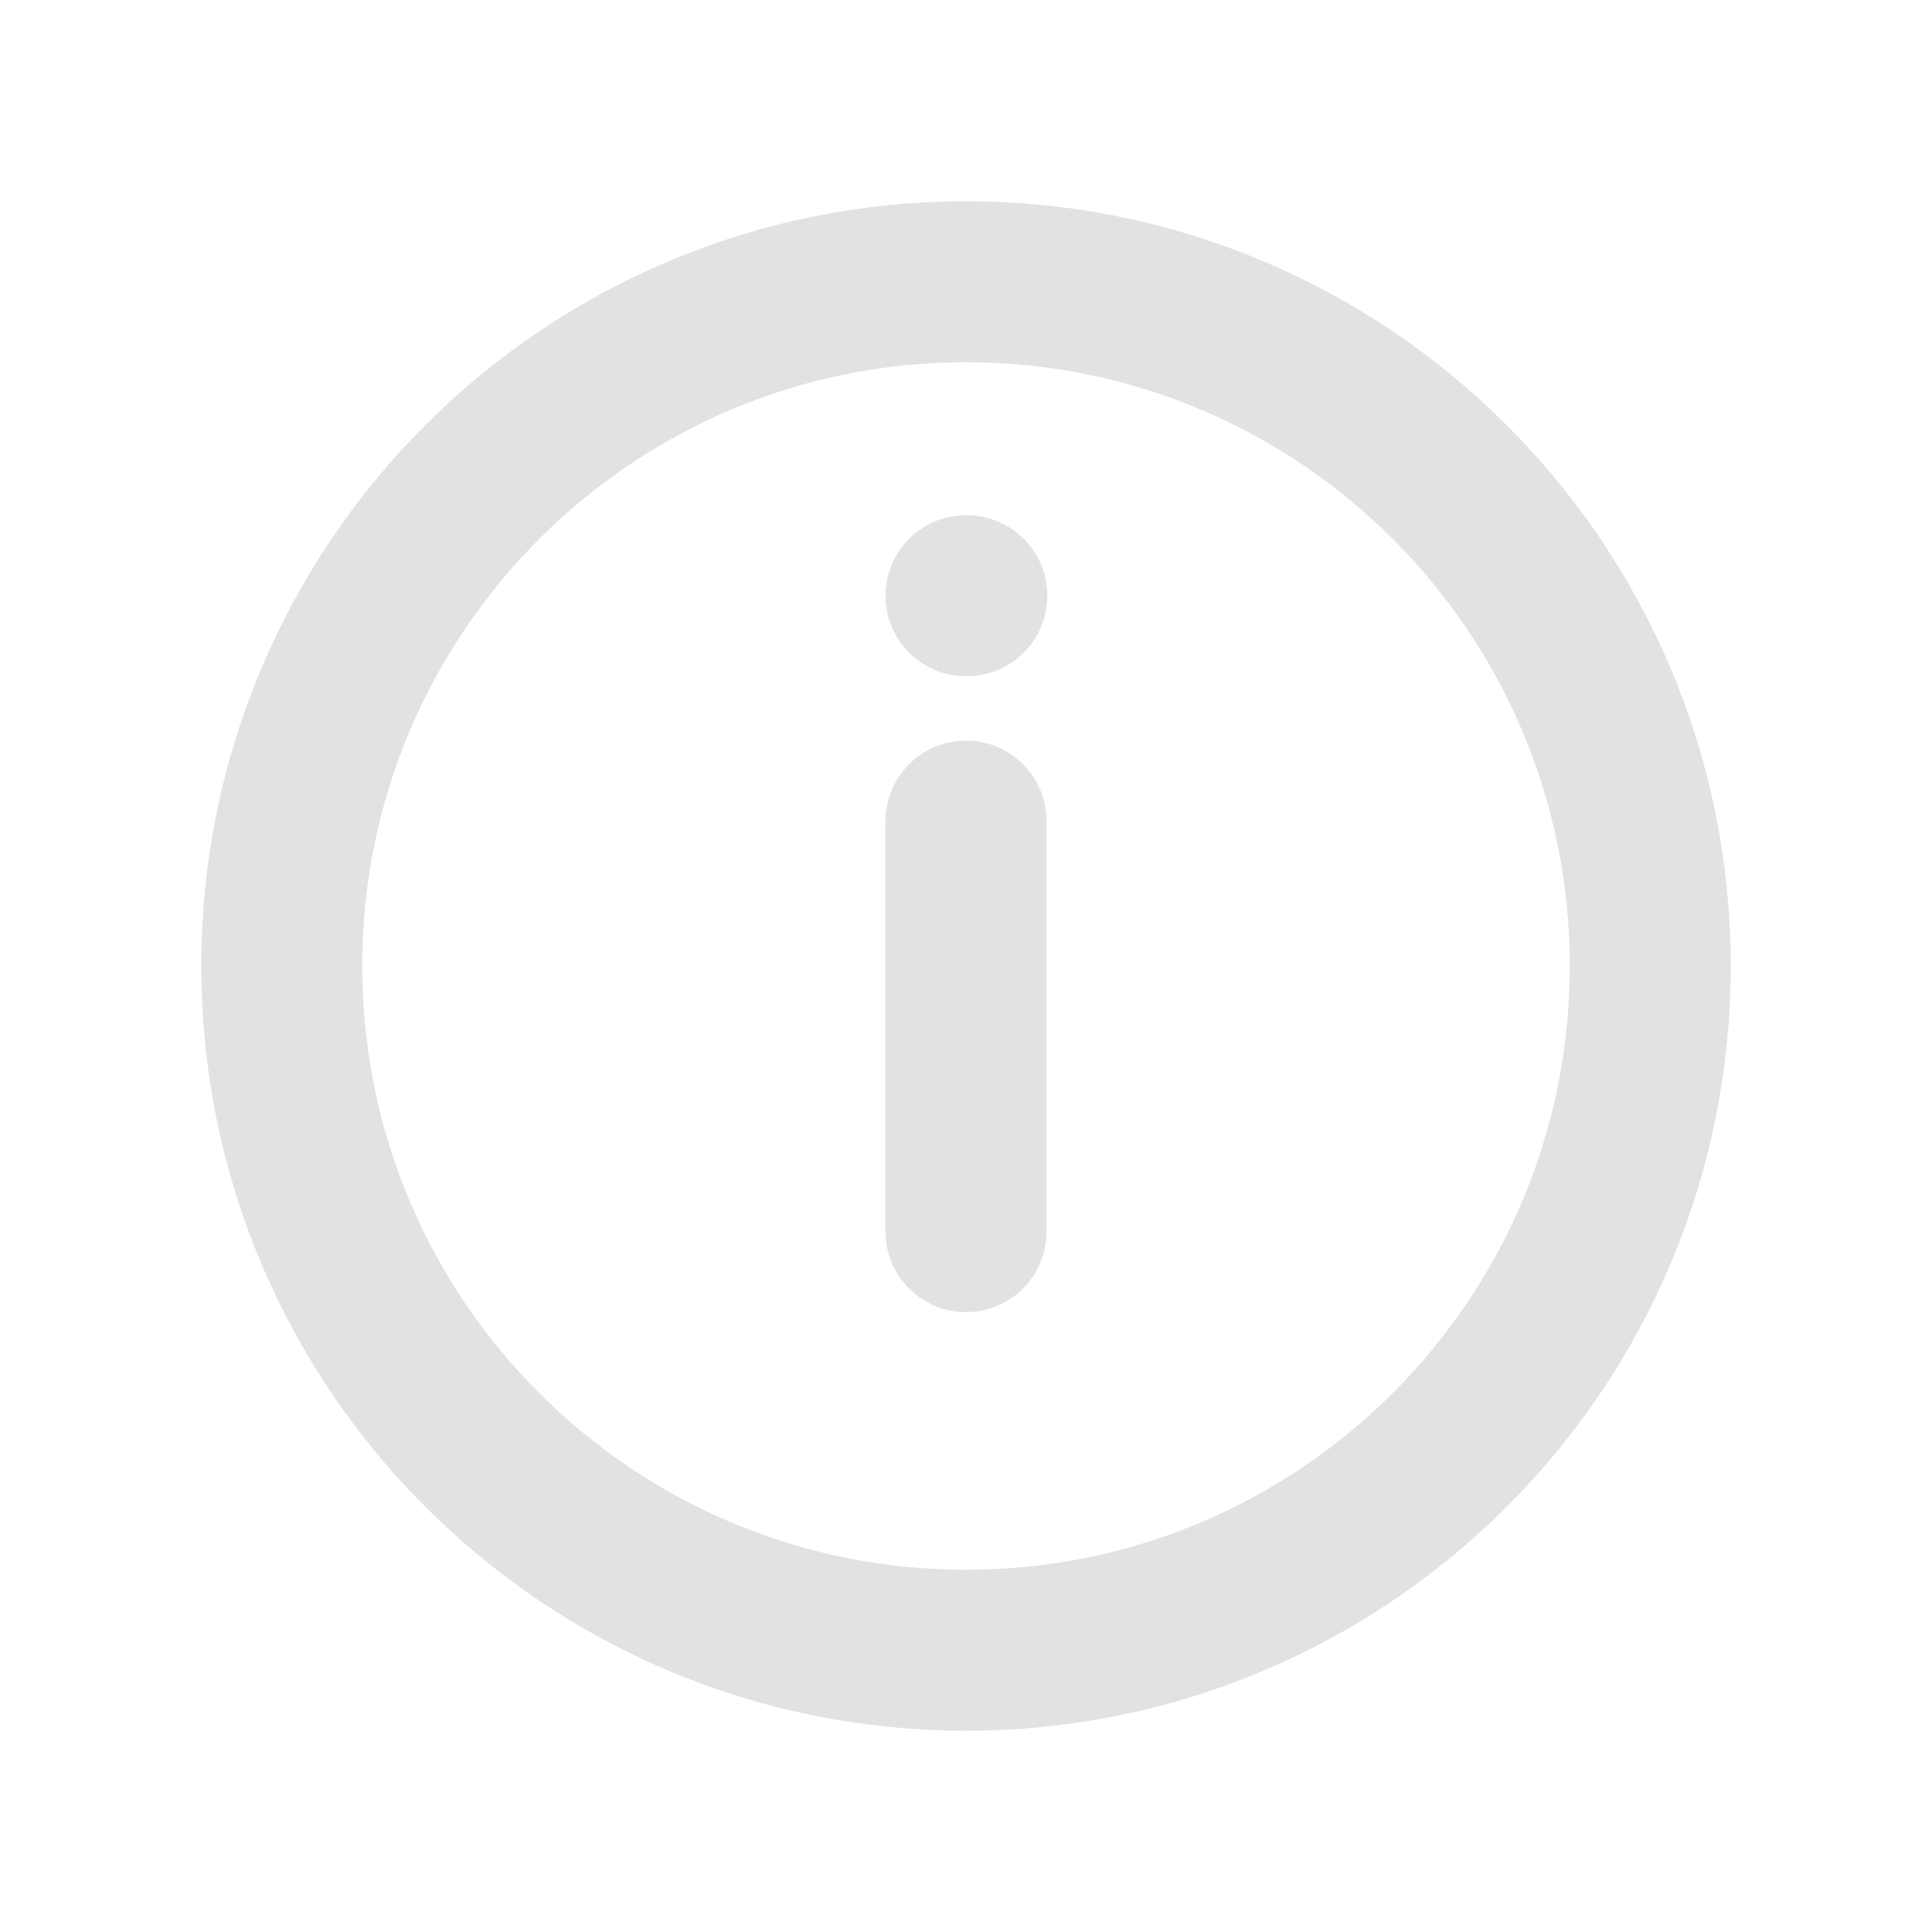
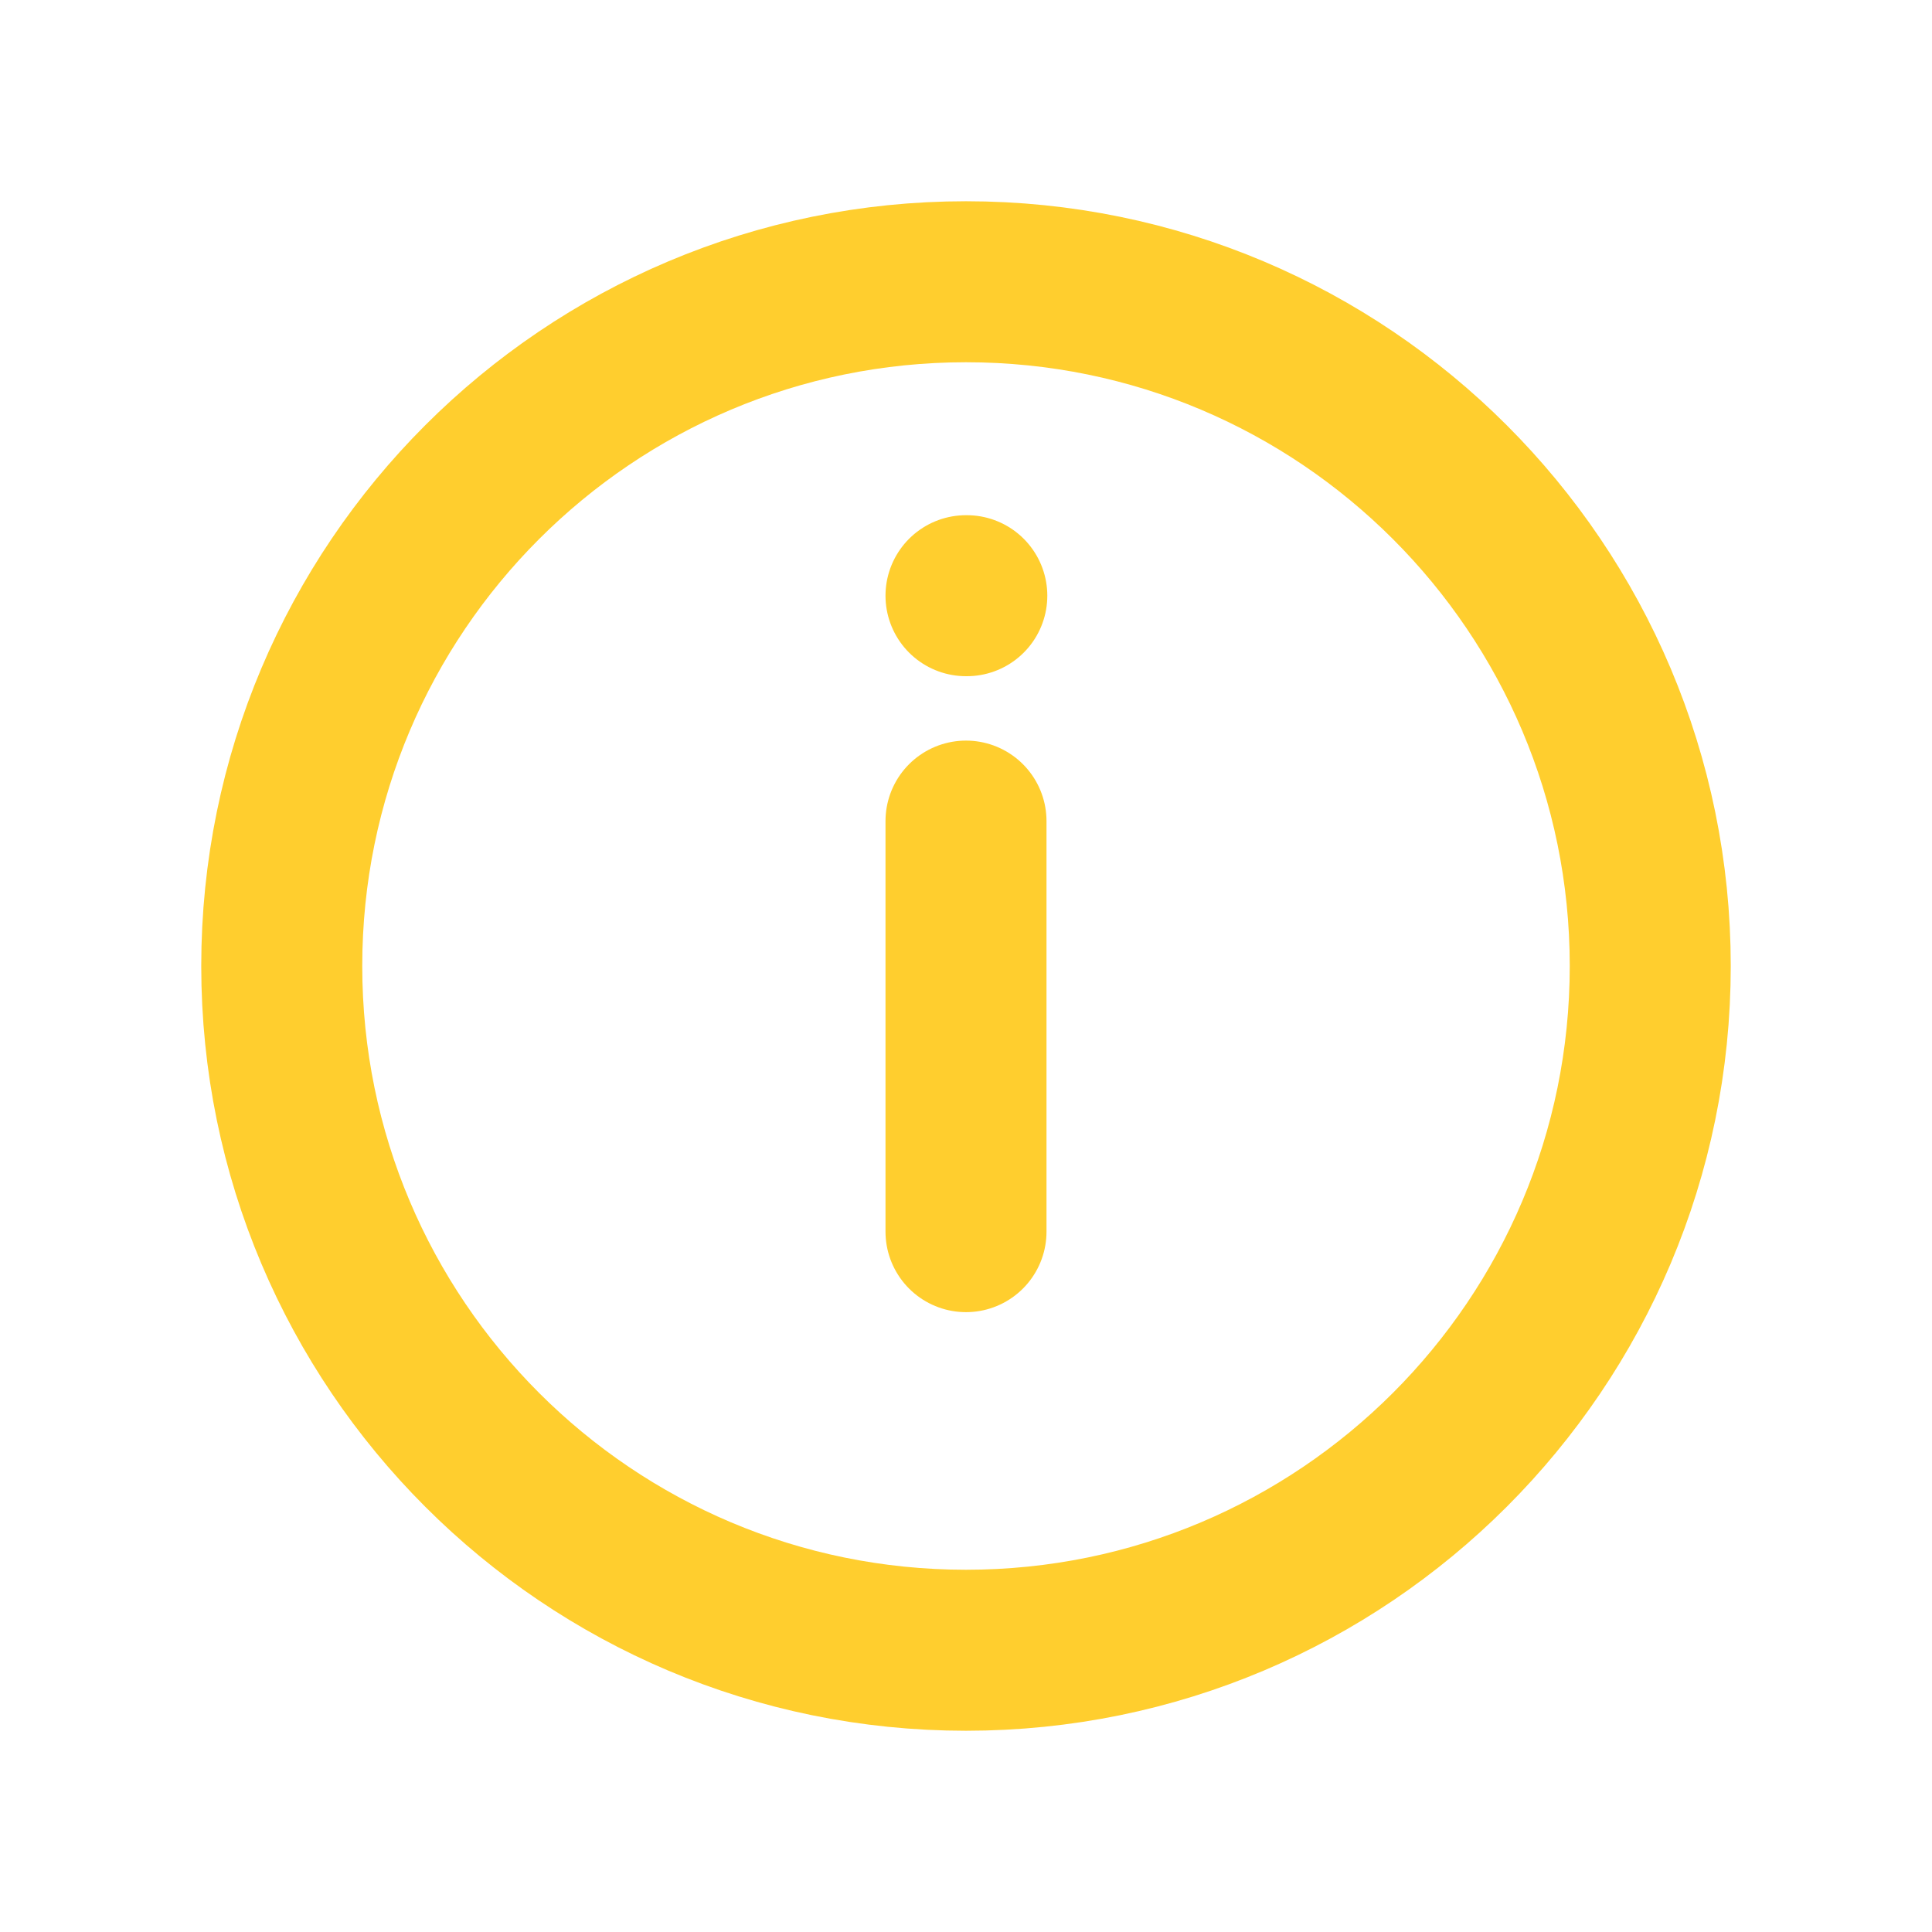
- <svg xmlns="http://www.w3.org/2000/svg" viewBox="0 0 24 24" fill="none" stroke="#e2e2e4" stroke-width="2" stroke-linecap="round" stroke-linejoin="round">
+ <svg xmlns="http://www.w3.org/2000/svg" viewBox="0 0 24 24" fill="none" stroke="#ffce2e" stroke-width="2" stroke-linecap="round" stroke-linejoin="round">
  <circle cx="12" cy="12" r="8.5" />
  <path d="M12 10.2v5.1" />
  <path d="M12 7.4h.01" />
</svg>
